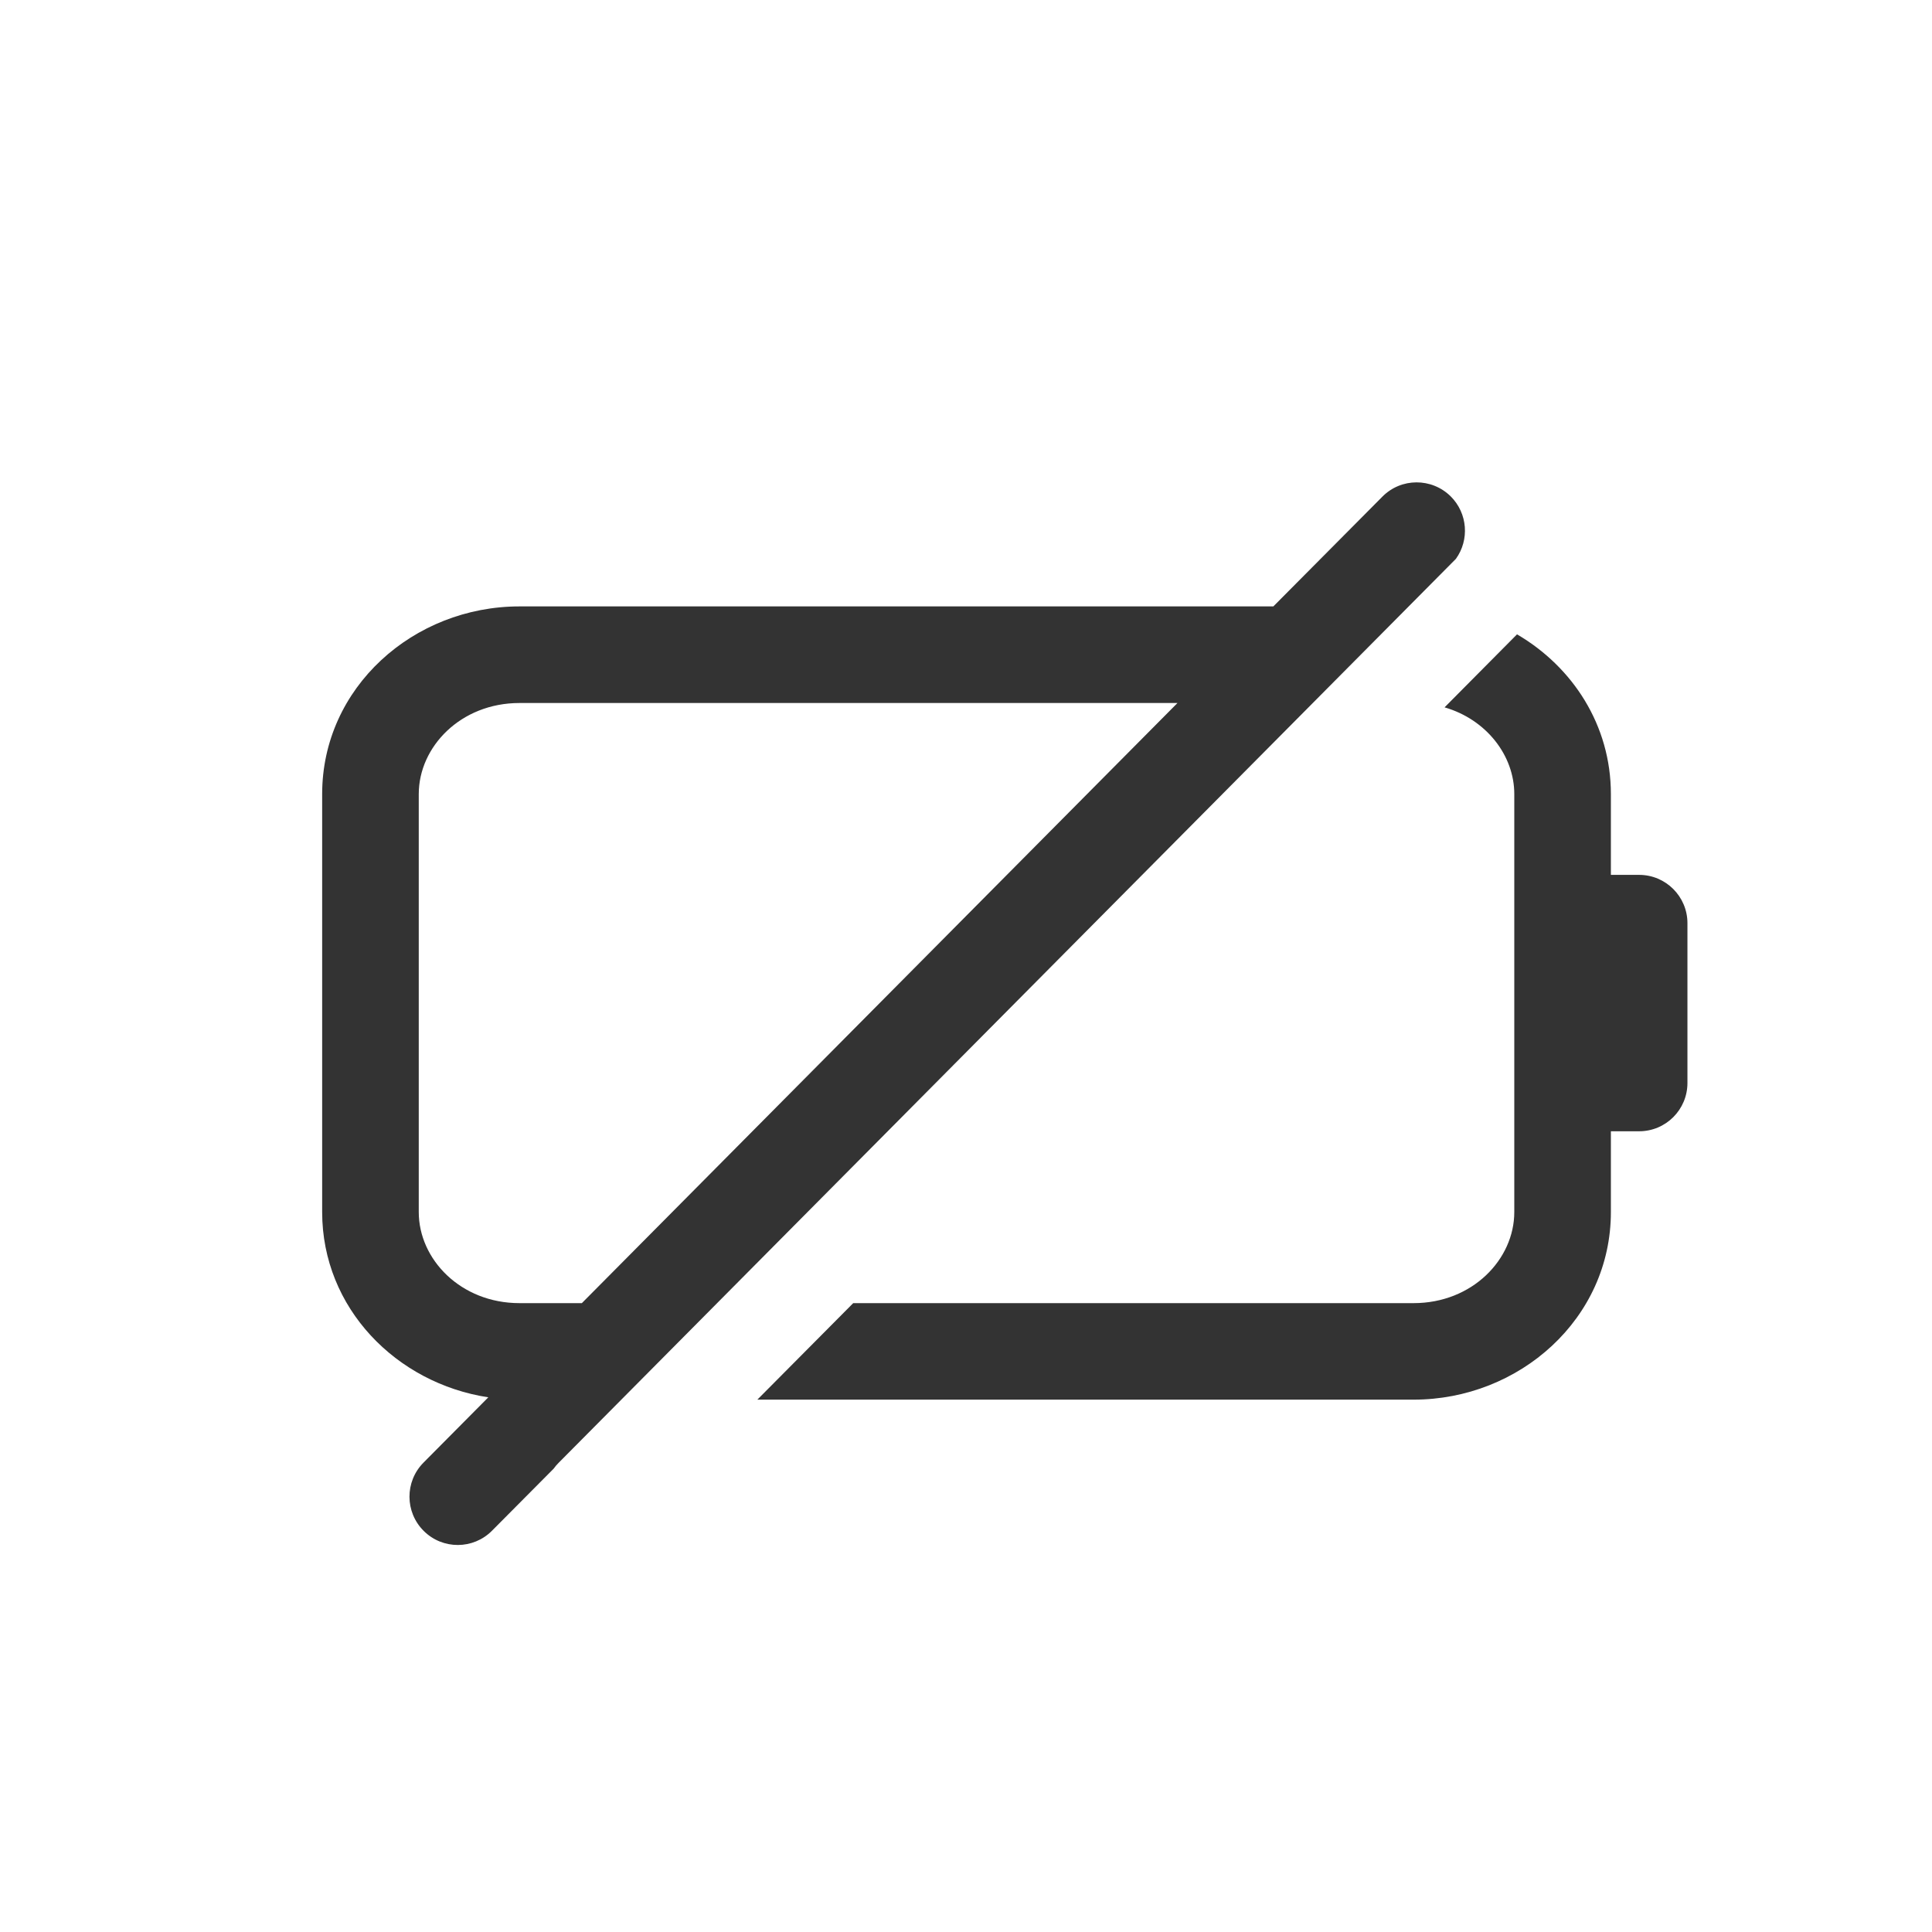
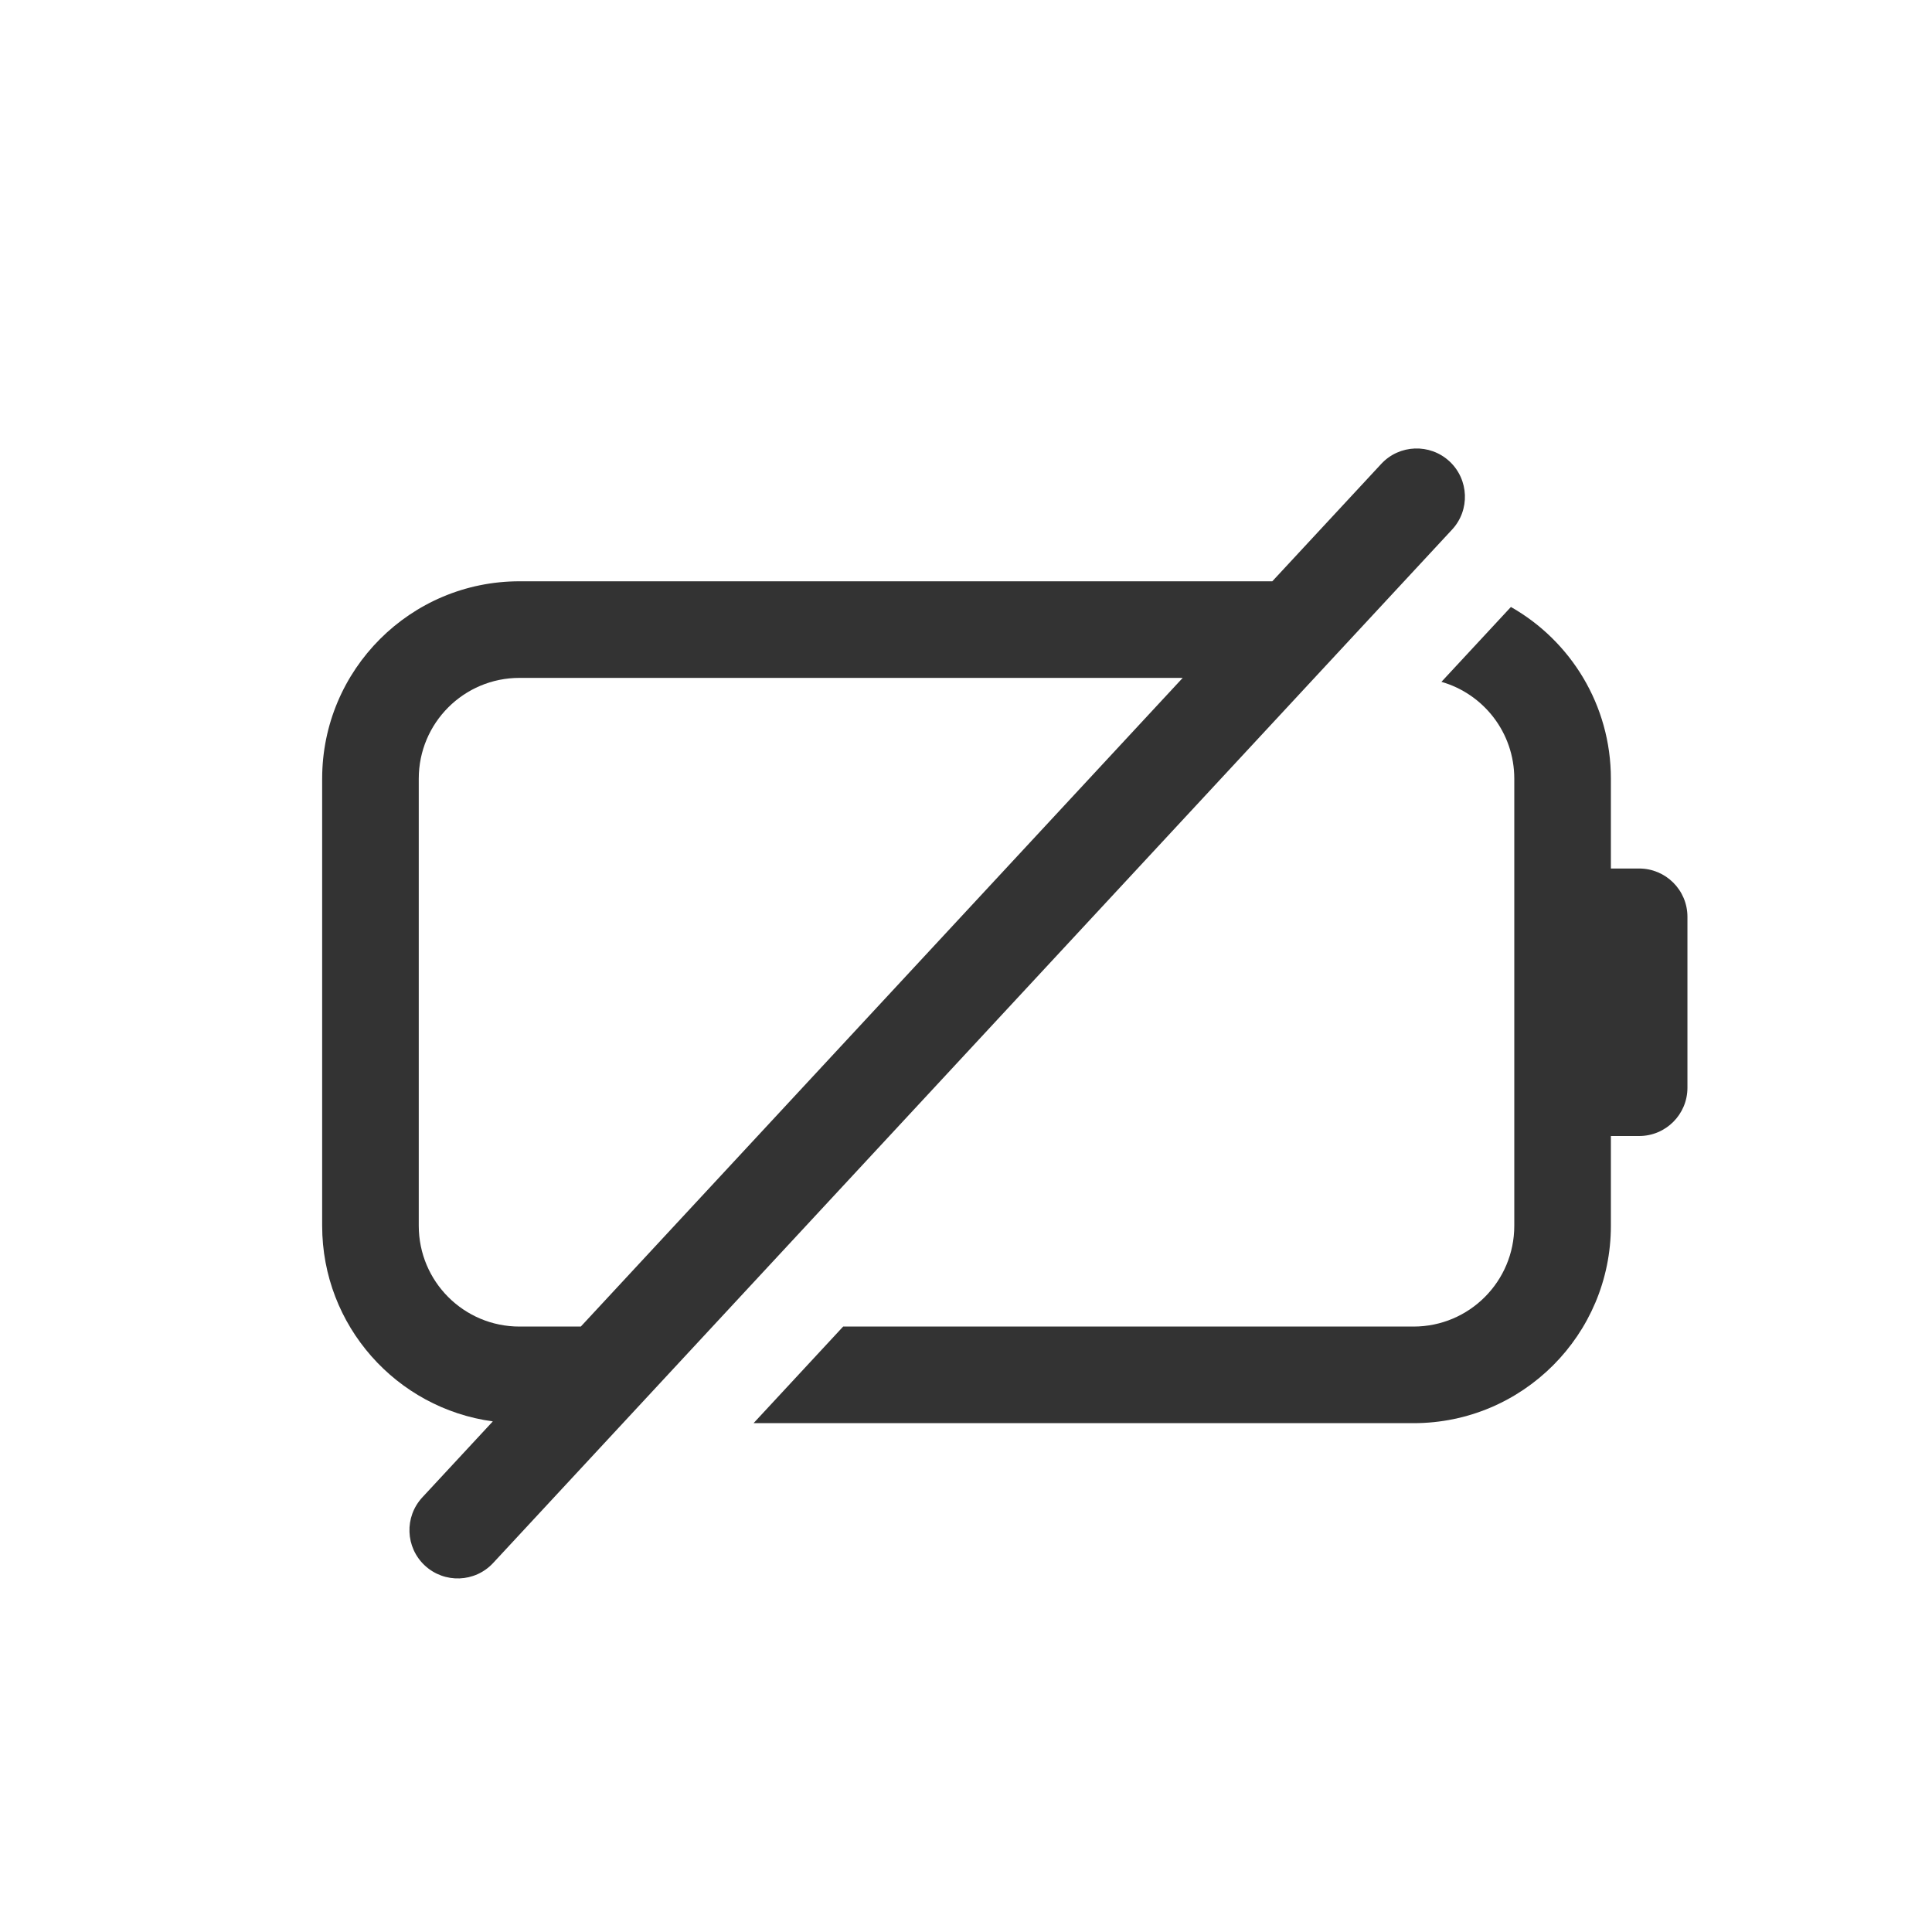
<svg xmlns="http://www.w3.org/2000/svg" width="24" height="24" viewBox="0 0 24 24" fill="none">
-   <path fill-rule="evenodd" clip-rule="evenodd" d="M18.845 7.88L17.945 8.787C18.466 8.938 18.811 9.387 18.811 9.864V15.057C18.811 15.644 18.29 16.188 17.56 16.188H10.599L9.408 17.387H17.56C18.875 17.387 20.011 16.381 20.011 15.057V14.053H20.362C20.693 14.053 20.962 13.785 20.962 13.453V11.468C20.962 11.137 20.693 10.868 20.362 10.868H20.011V9.864C20.011 9.008 19.536 8.284 18.845 7.88ZM6.878 18.244L6.112 19.015C5.879 19.25 5.499 19.252 5.264 19.018C5.029 18.785 5.027 18.405 5.261 18.169L6.066 17.358C4.923 17.184 4.002 16.249 4.002 15.057V9.864C4.002 8.539 5.138 7.533 6.453 7.533H15.818L17.172 6.17C17.405 5.934 17.785 5.933 18.021 6.166C18.233 6.377 18.255 6.707 18.086 6.942L6.94 18.171C6.917 18.194 6.896 18.218 6.878 18.244ZM6.453 8.733H14.627L7.228 16.188H6.453C5.723 16.188 5.202 15.644 5.202 15.057V9.864C5.202 9.277 5.723 8.733 6.453 8.733Z" fill="#333333" />
+   <path fill-rule="evenodd" clip-rule="evenodd" d="M18.038 6.579C18.263 6.337 18.249 5.957 18.006 5.731C17.763 5.506 17.383 5.52 17.158 5.763L15.805 7.221H6.453C5.099 7.221 4.002 8.319 4.002 9.673V15.227C4.002 16.469 4.925 17.495 6.122 17.657L5.247 18.6C5.021 18.843 5.035 19.223 5.278 19.448C5.521 19.673 5.901 19.659 6.126 19.416L18.038 6.579ZM7.215 16.479L14.692 8.421H6.453C5.762 8.421 5.202 8.981 5.202 9.673V15.227C5.202 15.919 5.762 16.479 6.453 16.479H7.215Z" fill="#333333" />
+   <path d="M17.56 16.479H10.474L9.361 17.679H17.56C18.914 17.679 20.011 16.581 20.011 15.227V14.112H20.362C20.693 14.112 20.962 13.844 20.962 13.512V11.389C20.962 11.057 20.693 10.789 20.362 10.789L20.011 10.789V9.673C20.011 8.759 19.511 7.961 18.769 7.54L17.906 8.47C18.429 8.62 18.811 9.101 18.811 9.673V15.227C18.811 15.919 18.251 16.479 17.56 16.479Z" fill="#333333" />
</svg>
